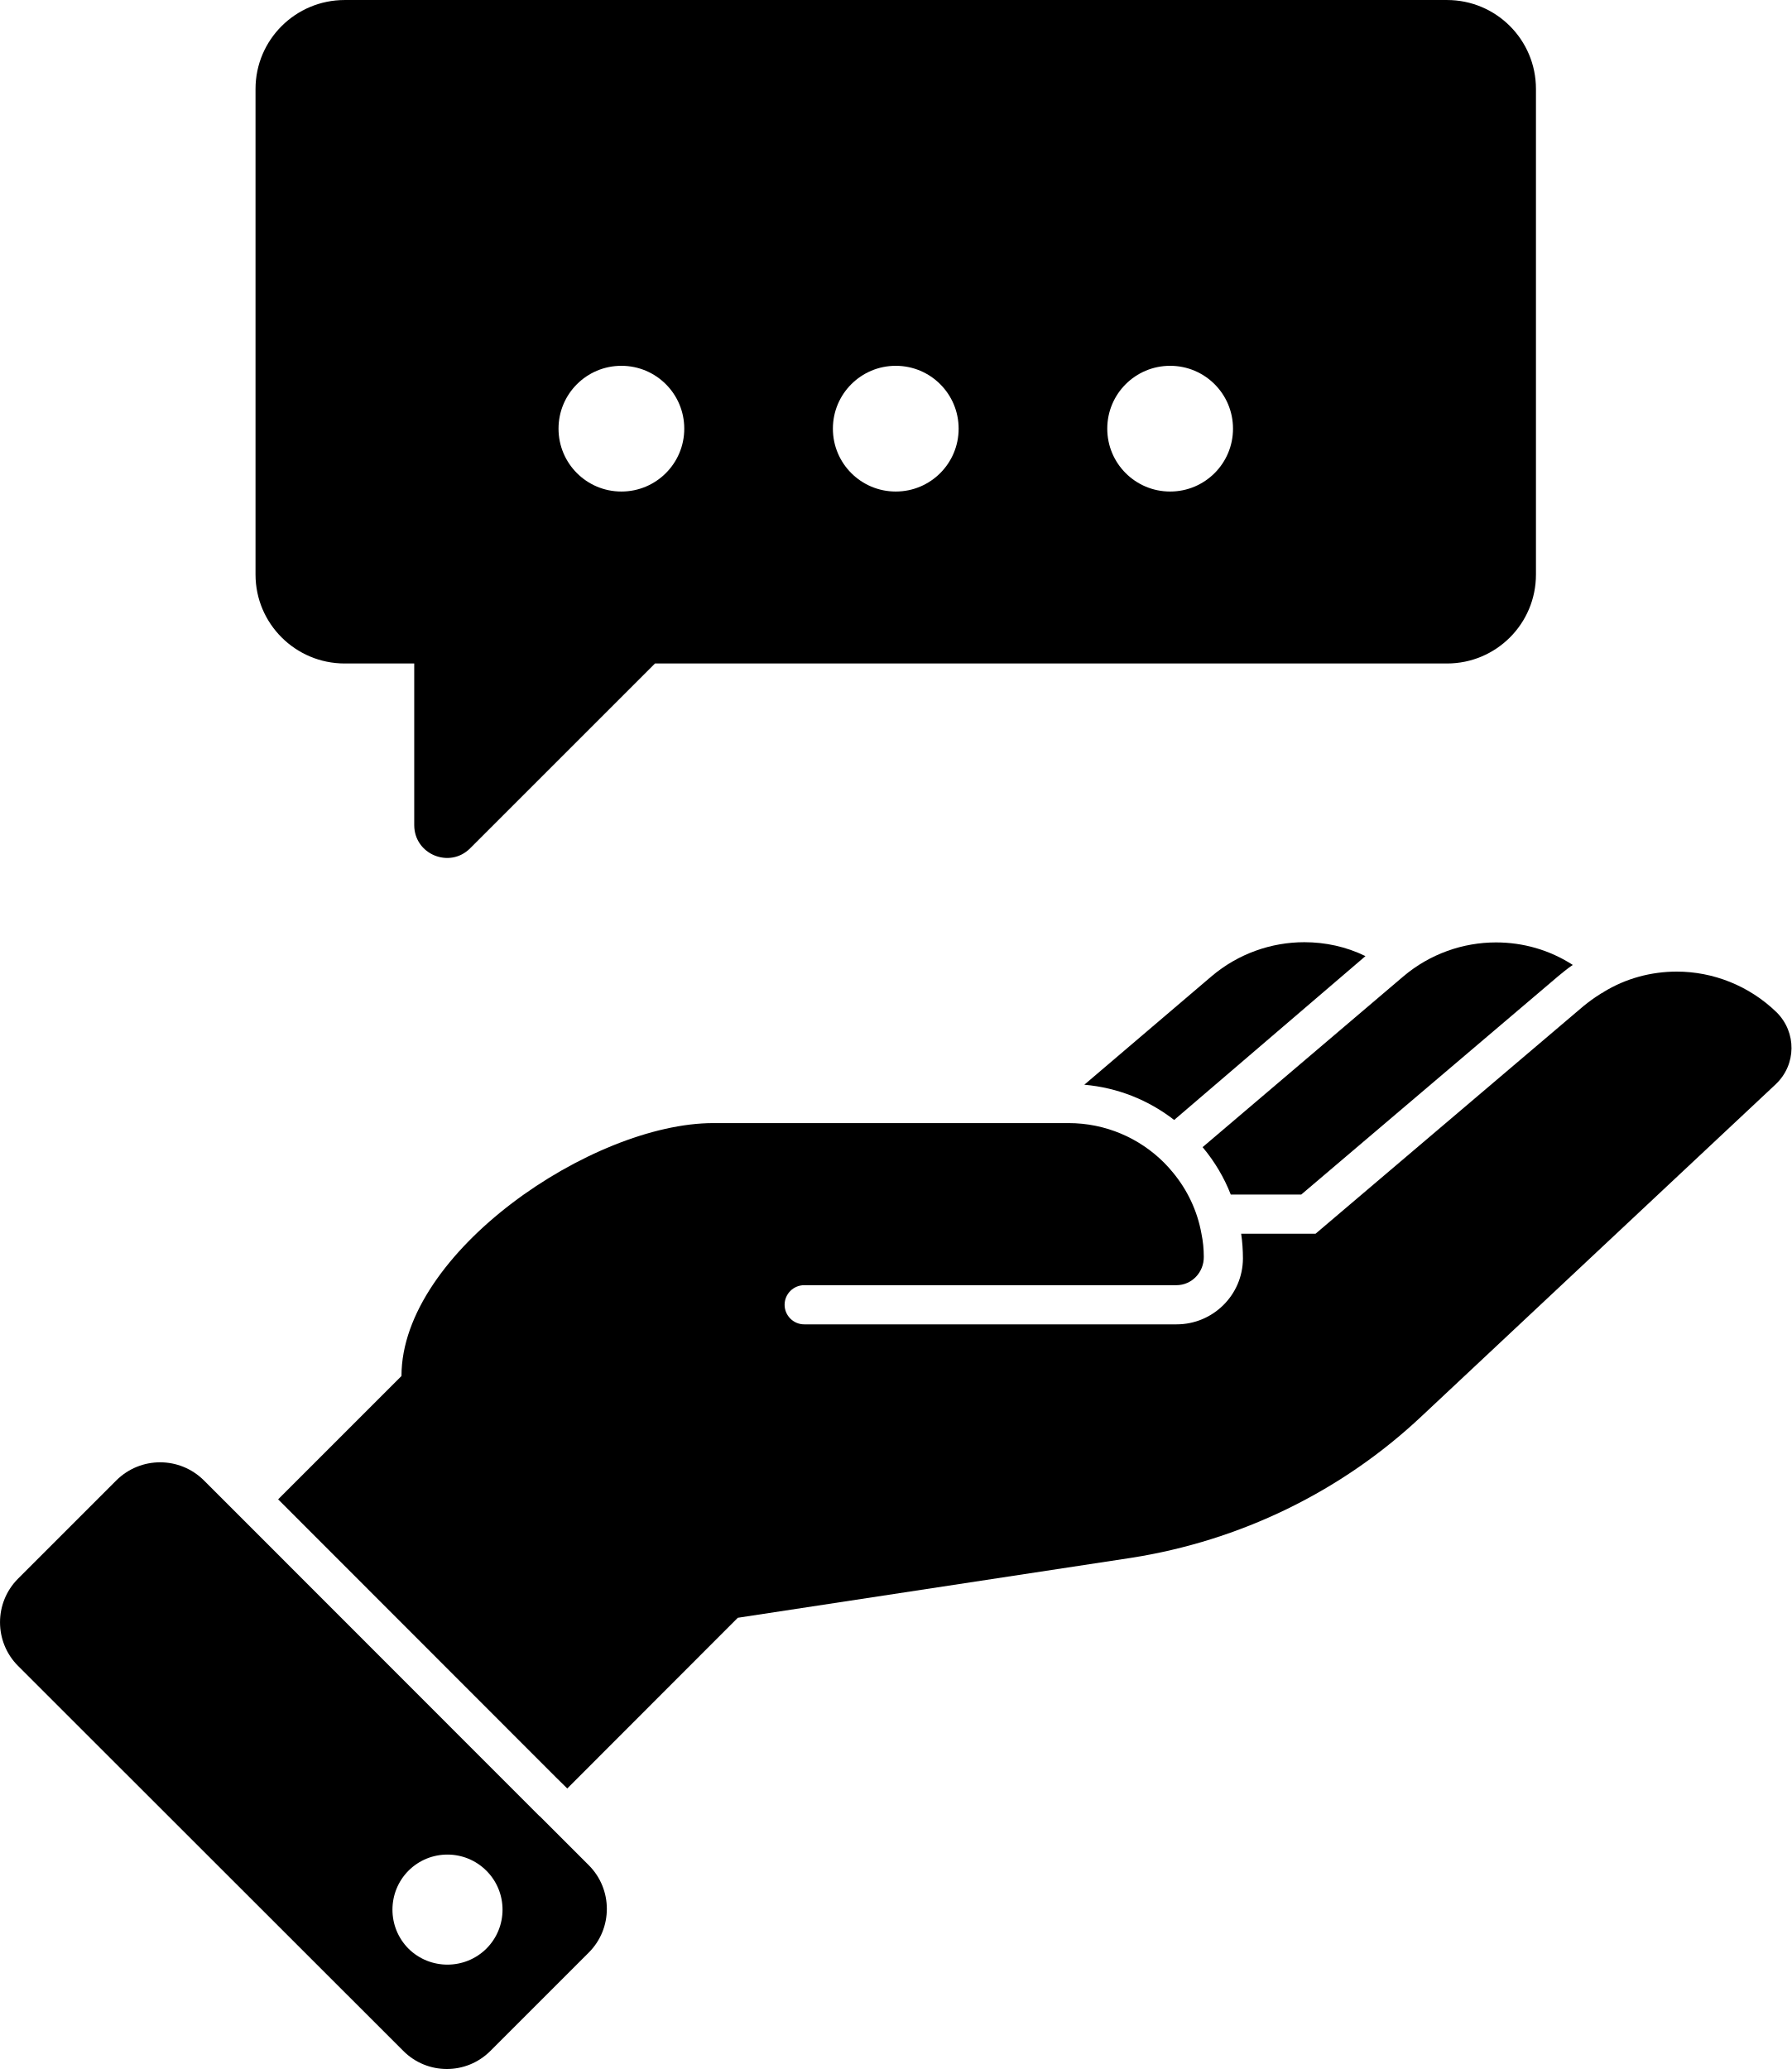
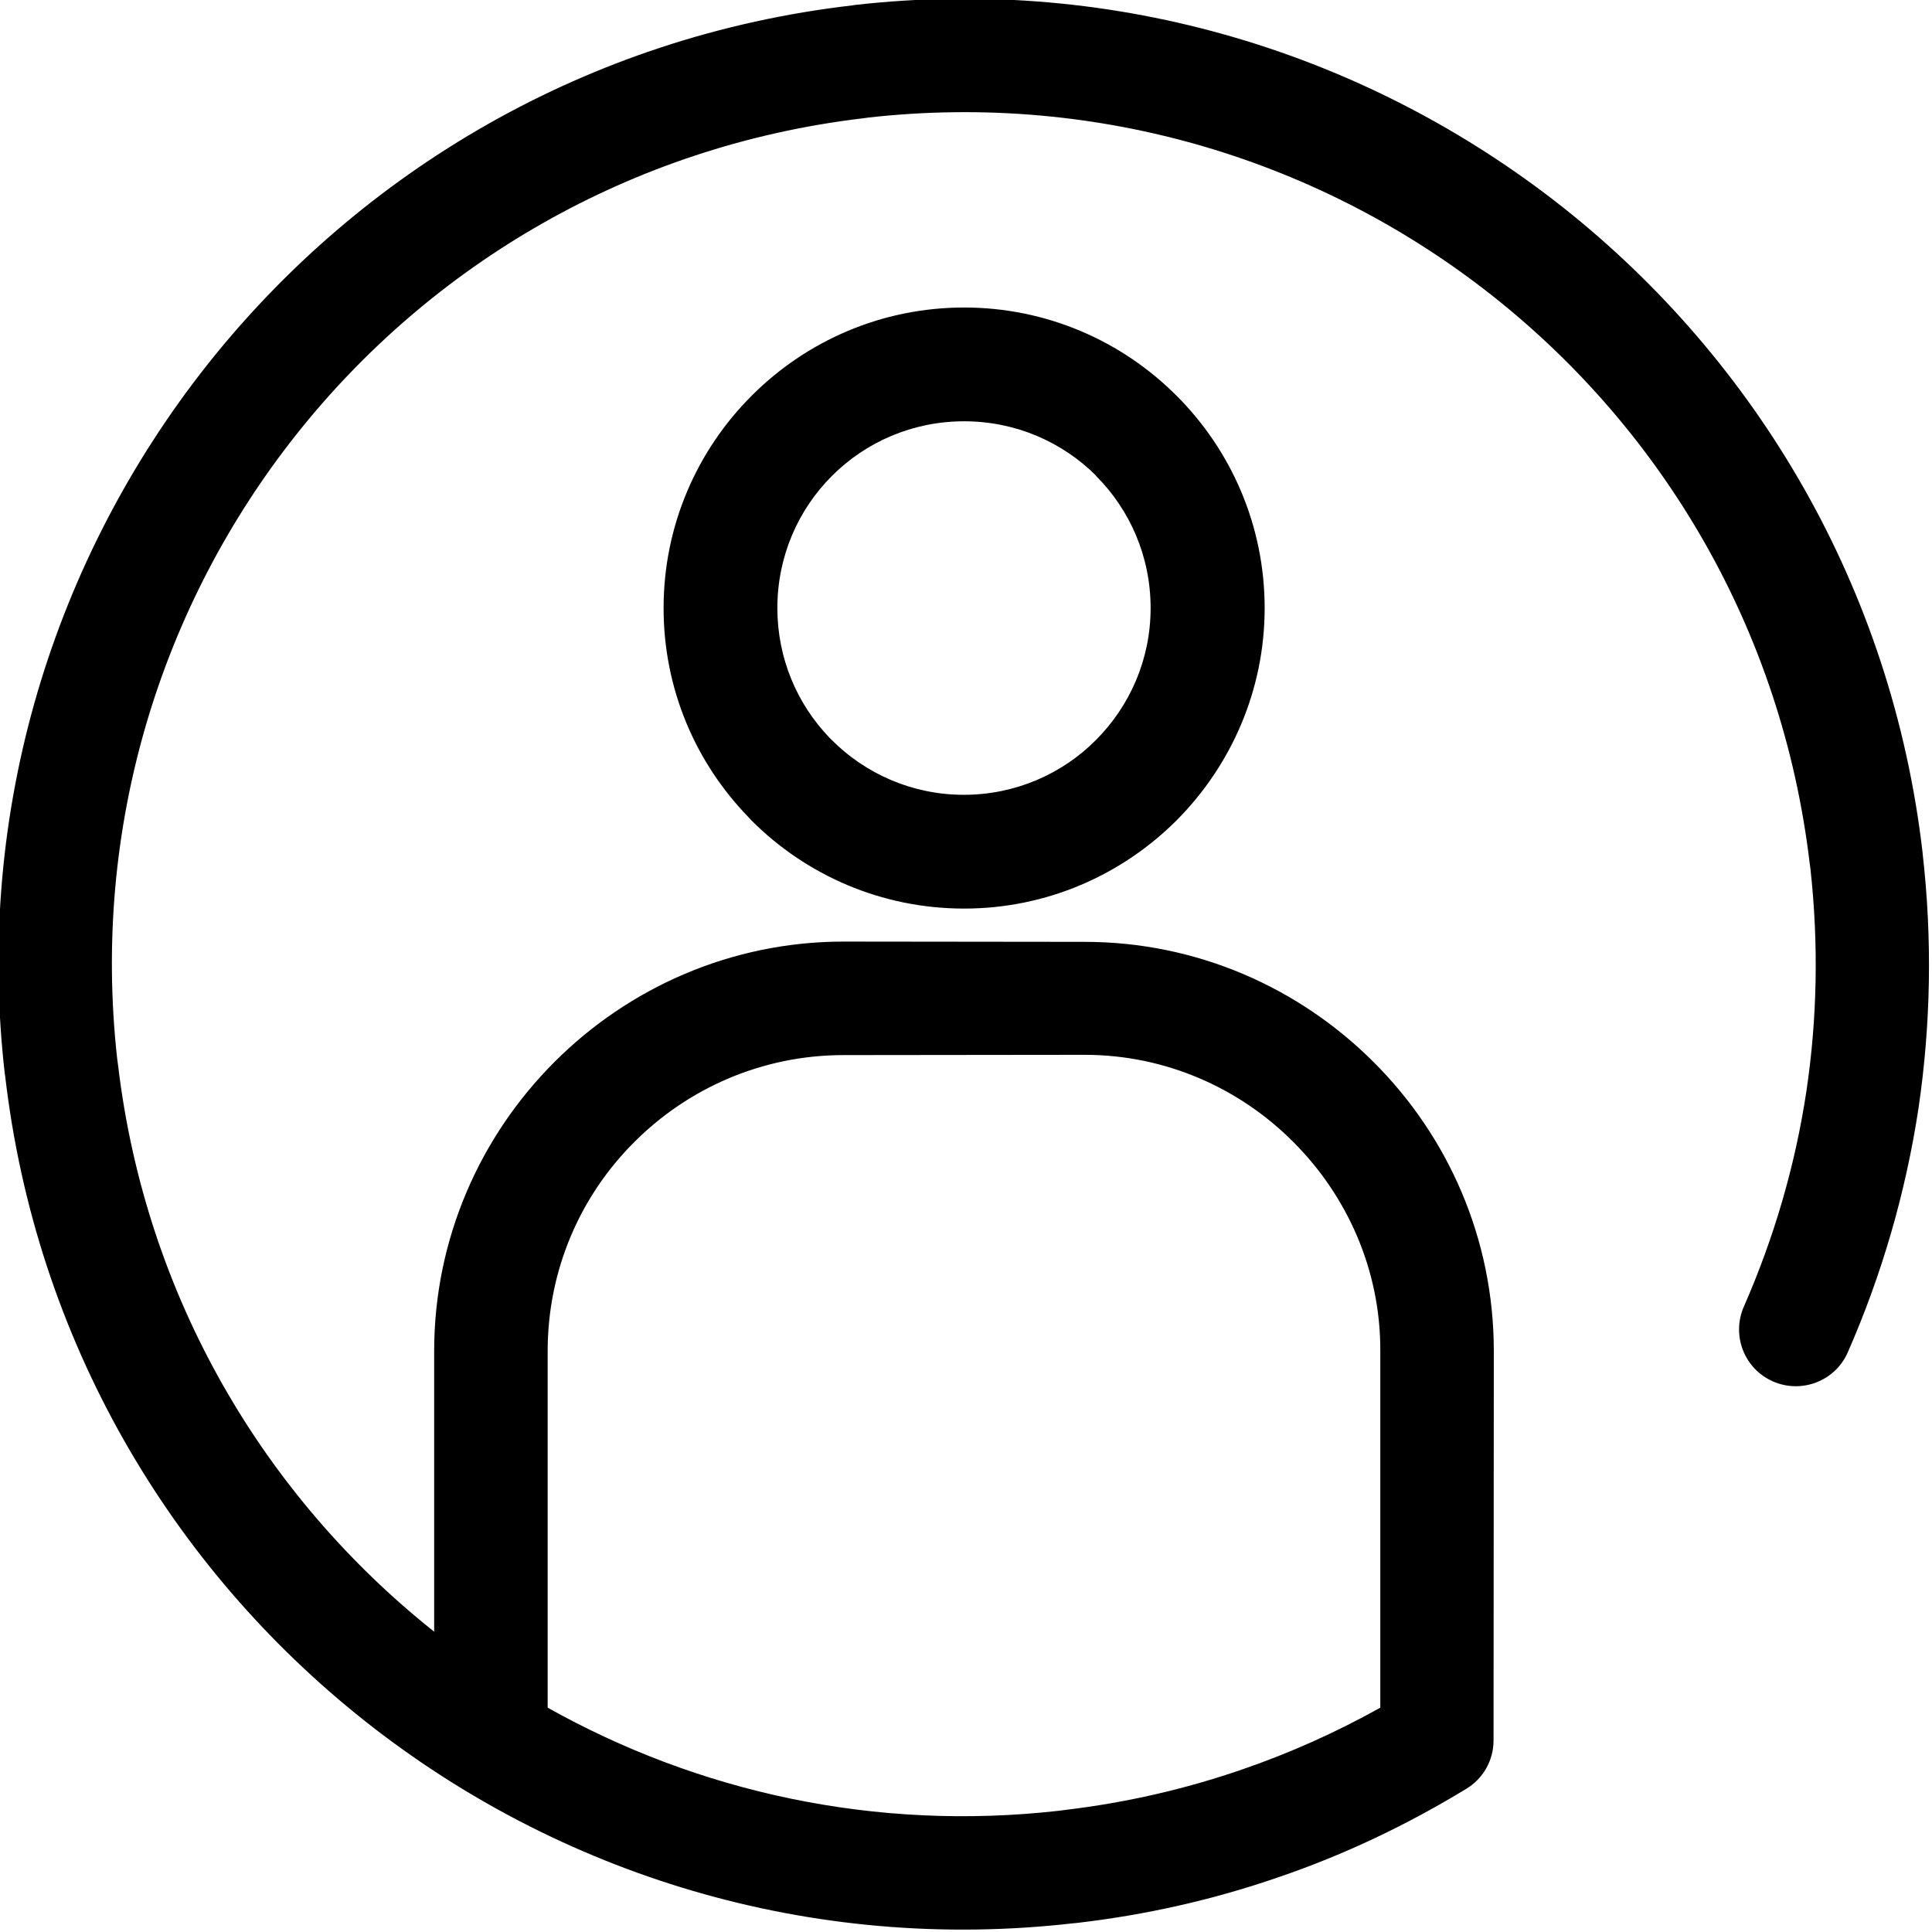
- <svg xmlns="http://www.w3.org/2000/svg" version="1.1" viewBox="130.61 26.59 438.77 506.81">
+ <svg xmlns="http://www.w3.org/2000/svg" xml:space="preserve" version="1.1" style="shape-rendering:geometricPrecision;text-rendering:geometricPrecision;image-rendering:optimizeQuality;" x="0px" y="0px" fill-rule="evenodd" clip-rule="evenodd" viewBox="0.64 0.64 7.2 7.2">
+   <defs />
  <g>
-     <path d="m565.74 274.56c-6.762-6.57-15.633-9.973-24.453-9.973-6.188 0-12.469 1.629-17.98 5.035v0.047c-0.289 0.098-0.574 0.289-0.863 0.48-1.391 0.863-2.684 1.824-3.934 2.828l-65.691 55.816h-18.223c0.289 1.965 0.434 4.027 0.434 6.09-0.047 8.918-7.336 16.113-16.254 16.113h-91.203c-2.637 0-4.797-2.156-4.797-4.797 0-2.637 2.156-4.797 4.797-4.797h91.156c3.789 0 6.762-3.164 6.715-6.953 0-1.918-0.191-3.836-0.574-5.66-1.008-5.656-3.5-10.789-7-15.008-0.672-0.816-1.391-1.629-2.16-2.398-5.992-5.992-14.289-9.688-23.398-9.688h-86.984c-29.633 0-76.387 31.648-76.387 61.953l-30.211 30.211 68.035 68.09 2.781 2.734 41.766-41.812 96.285-14.672c26.66-4.172 51.5-16.16 71.16-34.668l86.793-81.375c5.035-4.797 5.133-12.66 0.191-17.598z">
- 		</path>
-     <path d="m262.78 471.45h-0.047l-70.777-70.824-11.414-11.414c-5.945-5.898-15.488-5.898-21.434 0l-24.07 24.07c-5.898 5.898-5.898 15.488 0 21.387l94.32 94.273c5.898 5.945 15.488 5.945 21.387 0l24.07-24.07c5.898-5.898 5.898-15.488 0-21.387zm-13.043 32.465c-5.273 5.227-13.809 5.227-19.086 0-5.227-5.273-5.227-13.809 0-19.086 5.273-5.273 13.809-5.273 19.086 0 5.273 5.273 5.273 13.812 0 19.086z">
- 		</path>
-     <path d="m427.35 265.73-31.168 26.566c8.105 0.719 15.633 3.691 22.008 8.633l46.848-40.137c-4.699-2.301-9.832-3.406-14.961-3.406-8.055 0-16.156 2.781-22.727 8.344z">
- 		</path>
-     <path d="m432.05 319.2h17.262l62.961-53.512c0.527-0.434 2.539-2.109 3.547-2.734-5.707-3.691-12.227-5.516-18.797-5.516-8.055 0-16.16 2.781-22.727 8.344l-49.152 41.812c0.047 0.047 0.047 0.047 0.094 0.098 2.879 3.453 5.184 7.336 6.812 11.508z">
- 		</path>
-     <path d="m215.04 189.11h17.023v39.594c0 7.168 8.68 10.75 13.719 5.656l45.25-45.246h193.98c12.039 0 21.785-9.742 21.785-21.785v-118.95c0-12.039-9.742-21.785-21.785-21.785h-269.98c-12.039 0-21.84 9.742-21.84 21.785v118.95c0 12.039 9.801 21.785 21.84 21.785zm202.16-72.914c8.512 0 15.398 6.887 15.398 15.398 0 8.512-6.887 15.398-15.398 15.398s-15.398-6.887-15.398-15.398c0-8.508 6.887-15.398 15.398-15.398zm-67.199 0c8.512 0 15.398 6.887 15.398 15.398 0 8.512-6.887 15.398-15.398 15.398s-15.398-6.887-15.398-15.398c0-8.508 6.887-15.398 15.398-15.398zm-67.199 0c8.512 0 15.398 6.887 15.398 15.398 0 8.512-6.887 15.398-15.398 15.398s-15.398-6.887-15.398-15.398c-0.004-8.508 6.887-15.398 15.398-15.398z">
- 		</path>
+     <path class="fil0" d="M4.233 1.786c0.308,0 0.588,0.125 0.791,0.328l0.001 0.001c0.203,0.203 0.328,0.483 0.328,0.791 0,0.308 -0.126,0.588 -0.328,0.791 -0.203,0.203 -0.483,0.329 -0.792,0.329 -0.309,0 -0.589,-0.125 -0.792,-0.328l-0.012 -0.013c-0.196,-0.202 -0.316,-0.476 -0.316,-0.779 0,-0.308 0.125,-0.588 0.328,-0.791l0.001 -0.001c0.203,-0.203 0.483,-0.328 0.791,-0.328zm-1.975 4.933l0 -1.044c0,-0.419 0.172,-0.801 0.448,-1.077l0.001 -0.001c0.277,-0.277 0.659,-0.448 1.077,-0.448l0.898 0.001c0.42,0 0.801,0.172 1.077,0.448 0.277,0.276 0.448,0.657 0.448,1.077l-0.001 1.451c0,0.076 -0.04,0.143 -0.101,0.18 -0.22,0.134 -0.454,0.246 -0.701,0.33 -0.24,0.083 -0.494,0.141 -0.757,0.171l-0.003 0c-0.985,0.114 -1.924,-0.183 -2.645,-0.754 -0.722,-0.572 -1.226,-1.419 -1.34,-2.405l-0.001 -0.005c-0.113,-0.984 0.184,-1.922 0.754,-2.643 0.572,-0.722 1.419,-1.226 2.405,-1.34l0.005 -0.001c0.984,-0.113 1.922,0.184 2.643,0.754 0.722,0.572 1.226,1.419 1.34,2.405l0 0.002c0.037,0.323 0.03,0.641 -0.015,0.948 -0.048,0.318 -0.138,0.625 -0.264,0.912 -0.047,0.107 -0.172,0.155 -0.279,0.108 -0.107,-0.047 -0.155,-0.172 -0.108,-0.279 0.111,-0.253 0.191,-0.523 0.233,-0.803 0.04,-0.268 0.046,-0.546 0.015,-0.828l-0.003 -0.022c-0.103,-0.867 -0.546,-1.61 -1.18,-2.112 -0.634,-0.502 -1.46,-0.763 -2.327,-0.666l-0.022 0.003c-0.866,0.103 -1.61,0.546 -2.112,1.18 -0.502,0.634 -0.763,1.46 -0.666,2.327l0.003 0.022c0.103,0.865 0.545,1.607 1.177,2.11zm0.423 -1.044l0 1.329c0.56,0.314 1.22,0.462 1.907,0.384l0.022 -0.003c0.228,-0.027 0.448,-0.078 0.657,-0.15 0.181,-0.062 0.354,-0.14 0.517,-0.231l0 -1.33c0.001,-0.302 -0.124,-0.578 -0.324,-0.778 -0.2,-0.201 -0.476,-0.325 -0.778,-0.325l-0.898 0.001c-0.304,0 -0.58,0.124 -0.779,0.323l-0.001 0.001c-0.2,0.199 -0.323,0.475 -0.323,0.779zm2.044 -3.262c-0.125,-0.125 -0.299,-0.203 -0.492,-0.203 -0.193,0 -0.367,0.078 -0.492,0.203l-0.001 0.001c-0.125,0.125 -0.203,0.299 -0.203,0.492 0,0.188 0.074,0.358 0.194,0.483l0.009 0.009c0.126,0.126 0.3,0.204 0.492,0.204 0.192,0 0.367,-0.078 0.492,-0.204 0.126,-0.126 0.204,-0.3 0.204,-0.492 0,-0.193 -0.078,-0.367 -0.203,-0.492l-0.001 -0.001z" />
  </g>
</svg>
